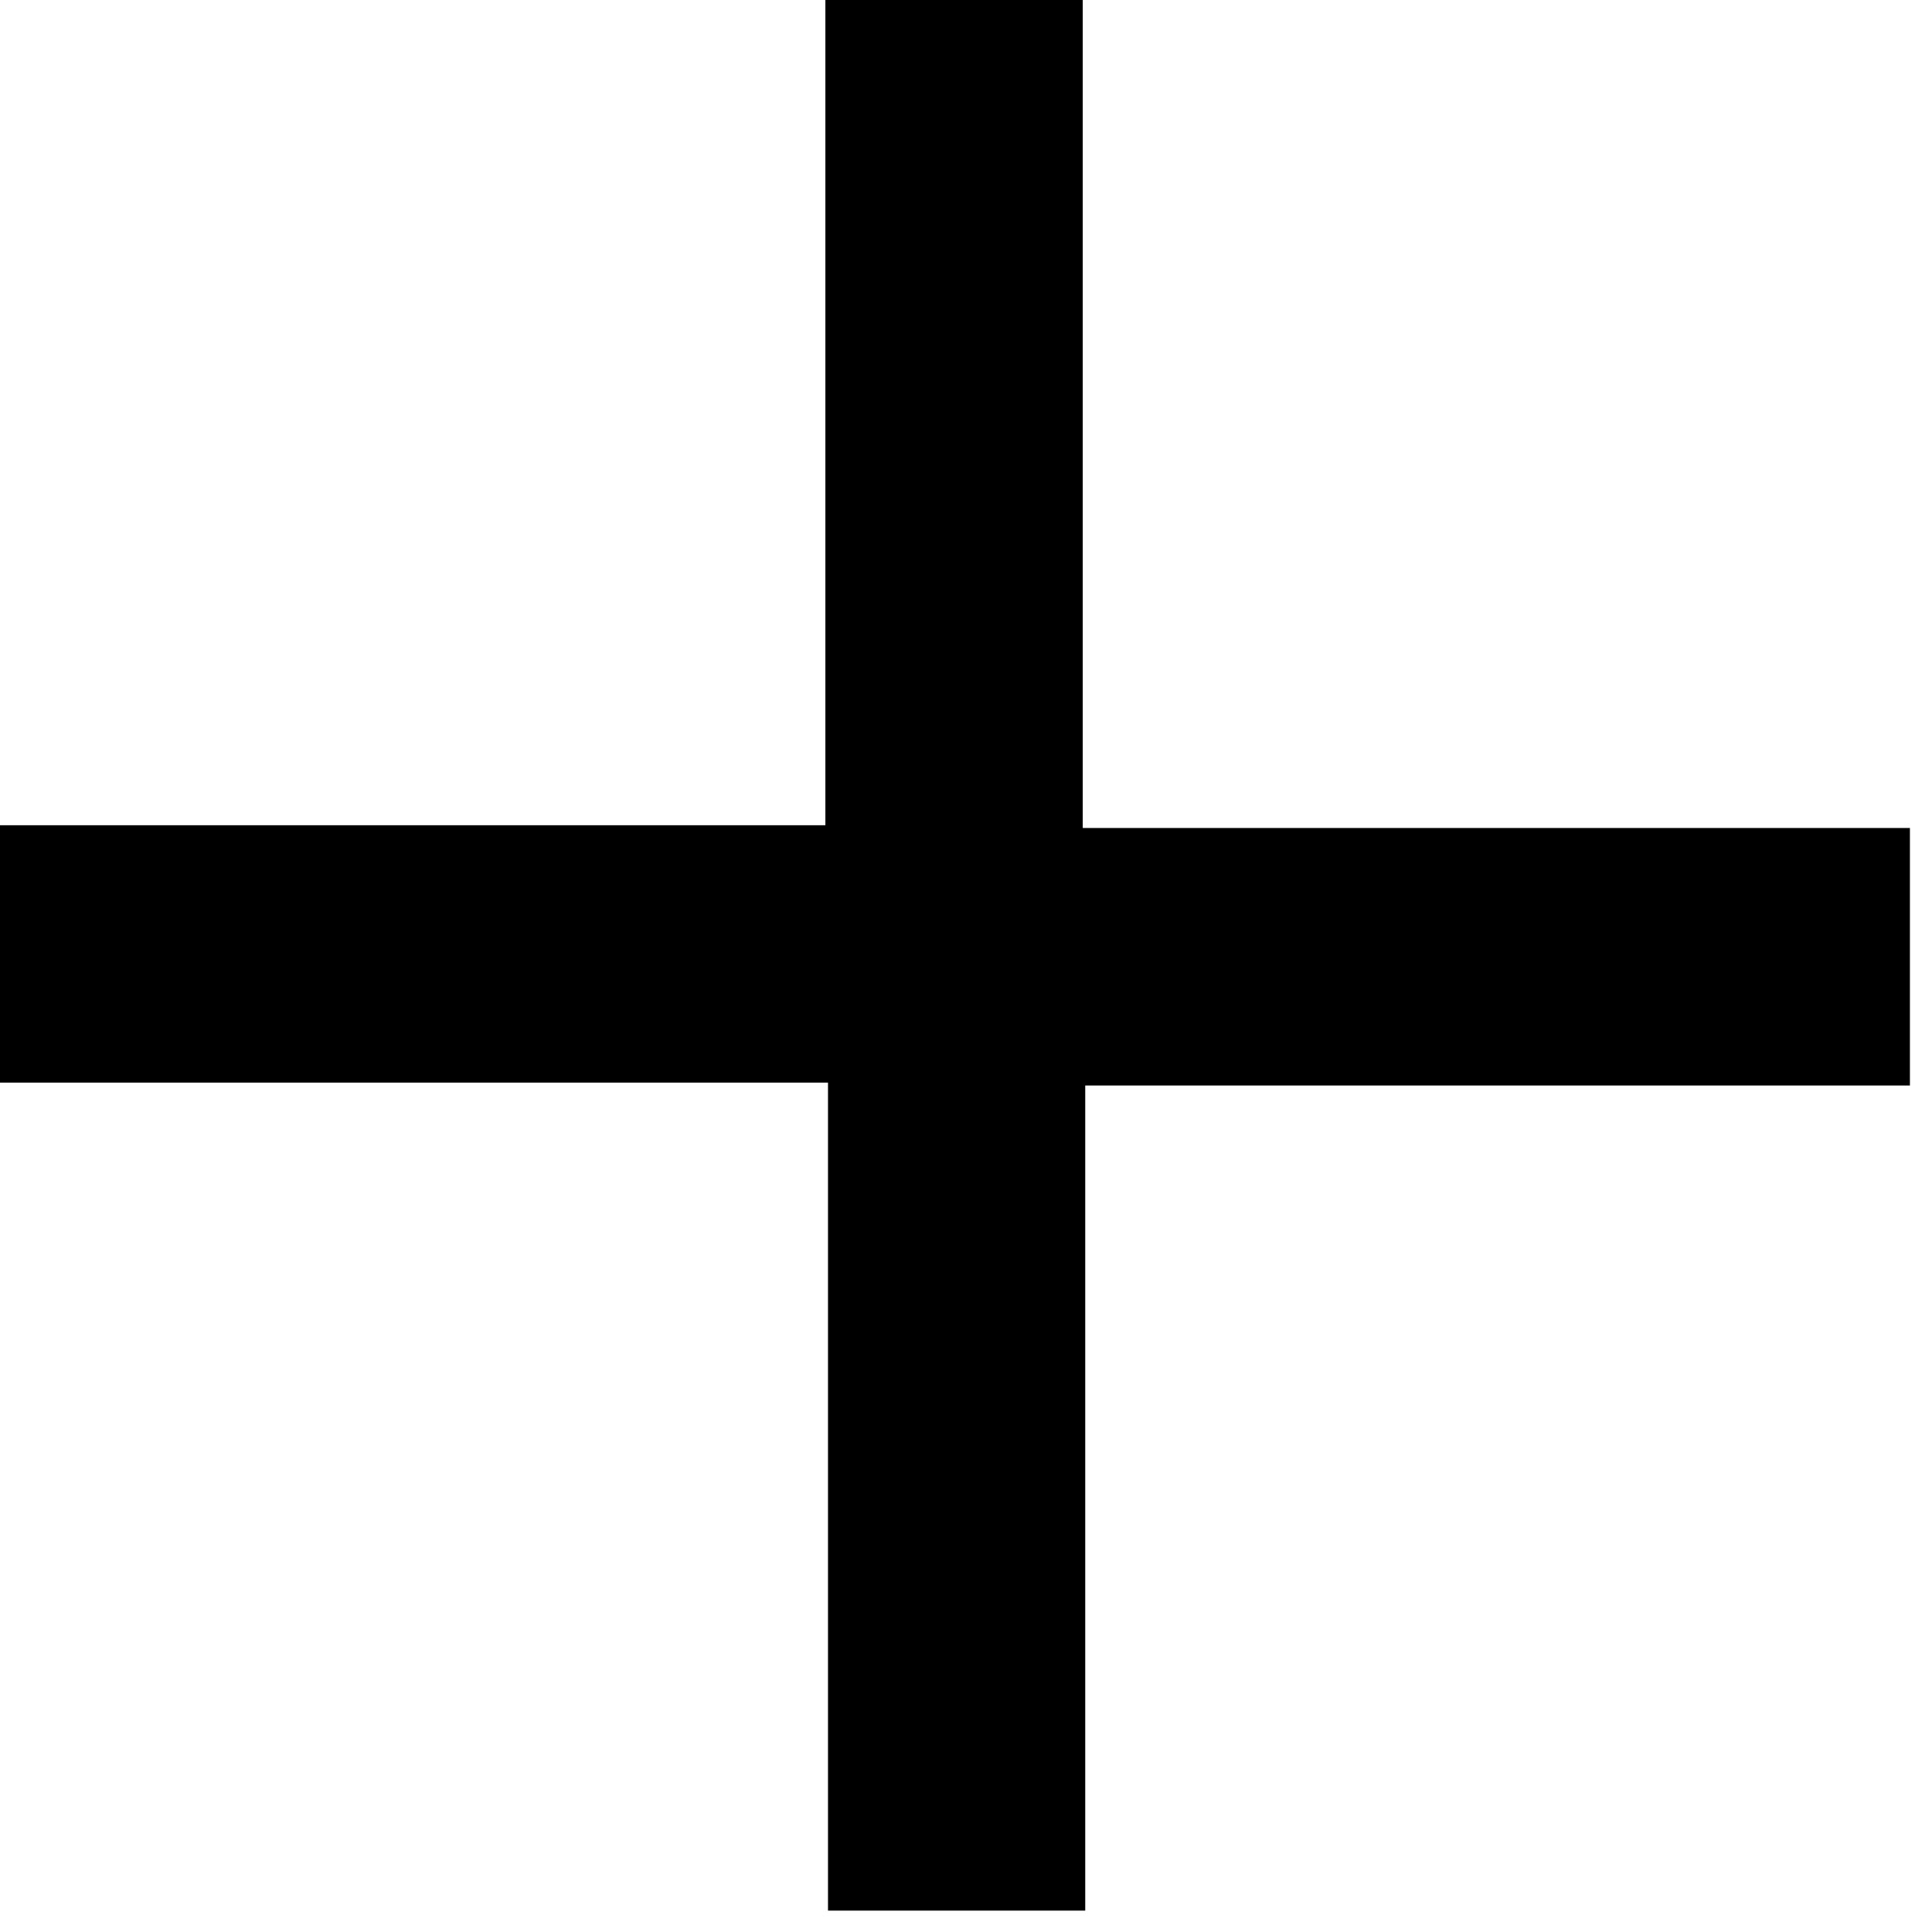
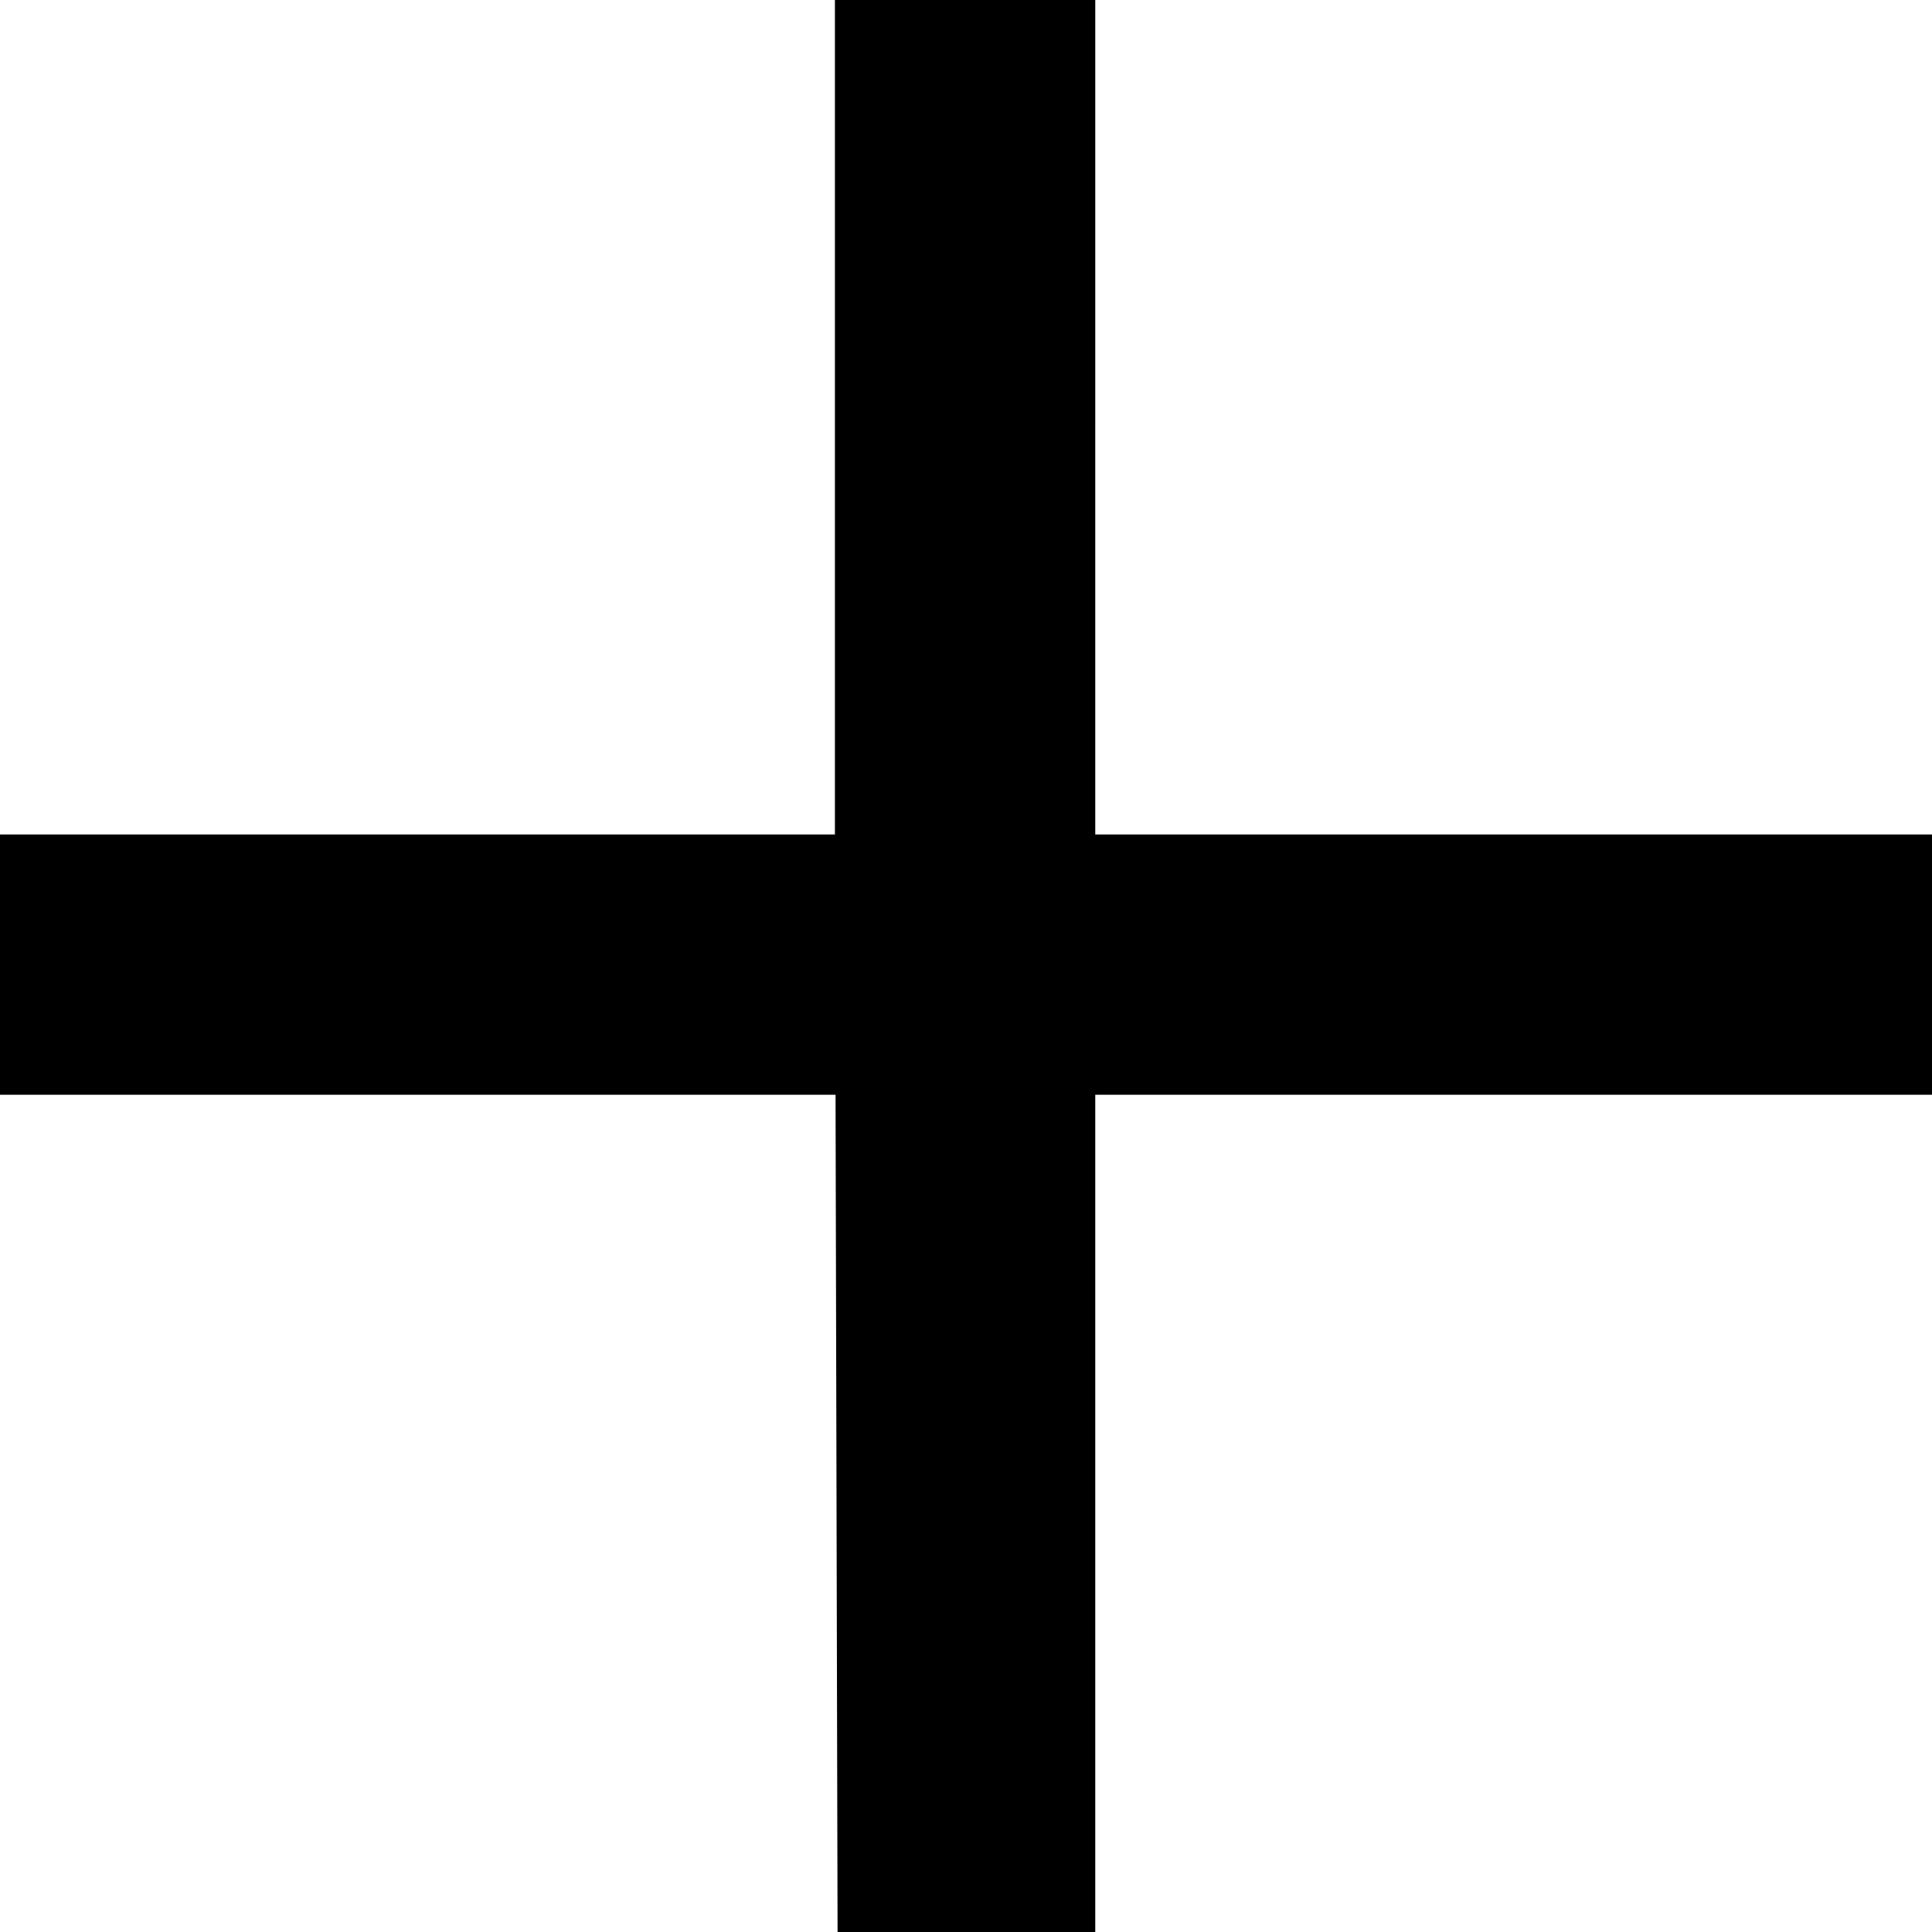
- <svg xmlns="http://www.w3.org/2000/svg" width="14px" height="14px" viewBox="0 0 14 14" version="1.1">
-   <defs />
-   <g id="Page-1" stroke="none" stroke-width="1" fill="none" fill-rule="evenodd">
-     <g id="plus-wit-zwart-rond" fill-rule="nonzero" fill="#000000">
-       <polygon id="Fill-2" points="7.846 7.845 7.846 3.98 7.846 -8.8817842e-16 5.981 -8.8817842e-16 5.981 5.98 0 5.98 0 7.845 3.981 7.845" />
-       <polygon id="Fill-3" points="6 6 9.864 6 13.84 6 13.84 7.866 7.864 7.866 7.864 13.845 6 13.845 6 9.866" />
-     </g>
-   </g>
+ <svg xmlns="http://www.w3.org/2000/svg" width="1024px" height="1024px" viewBox="0 0 1024 1024" version="1.1">
+   <path d="M580.511,442.29 L1024,442.29 L1024,580.23 L580.51,580.23 L580.51,1024 L443.931,1024 L442.854,580.23 L0,580.23 L0,442.291 L442.52,442.29 L442.525,-5.68434189e-14 L580.513,-5.68434189e-14 L580.511,442.29 Z" />
</svg>
